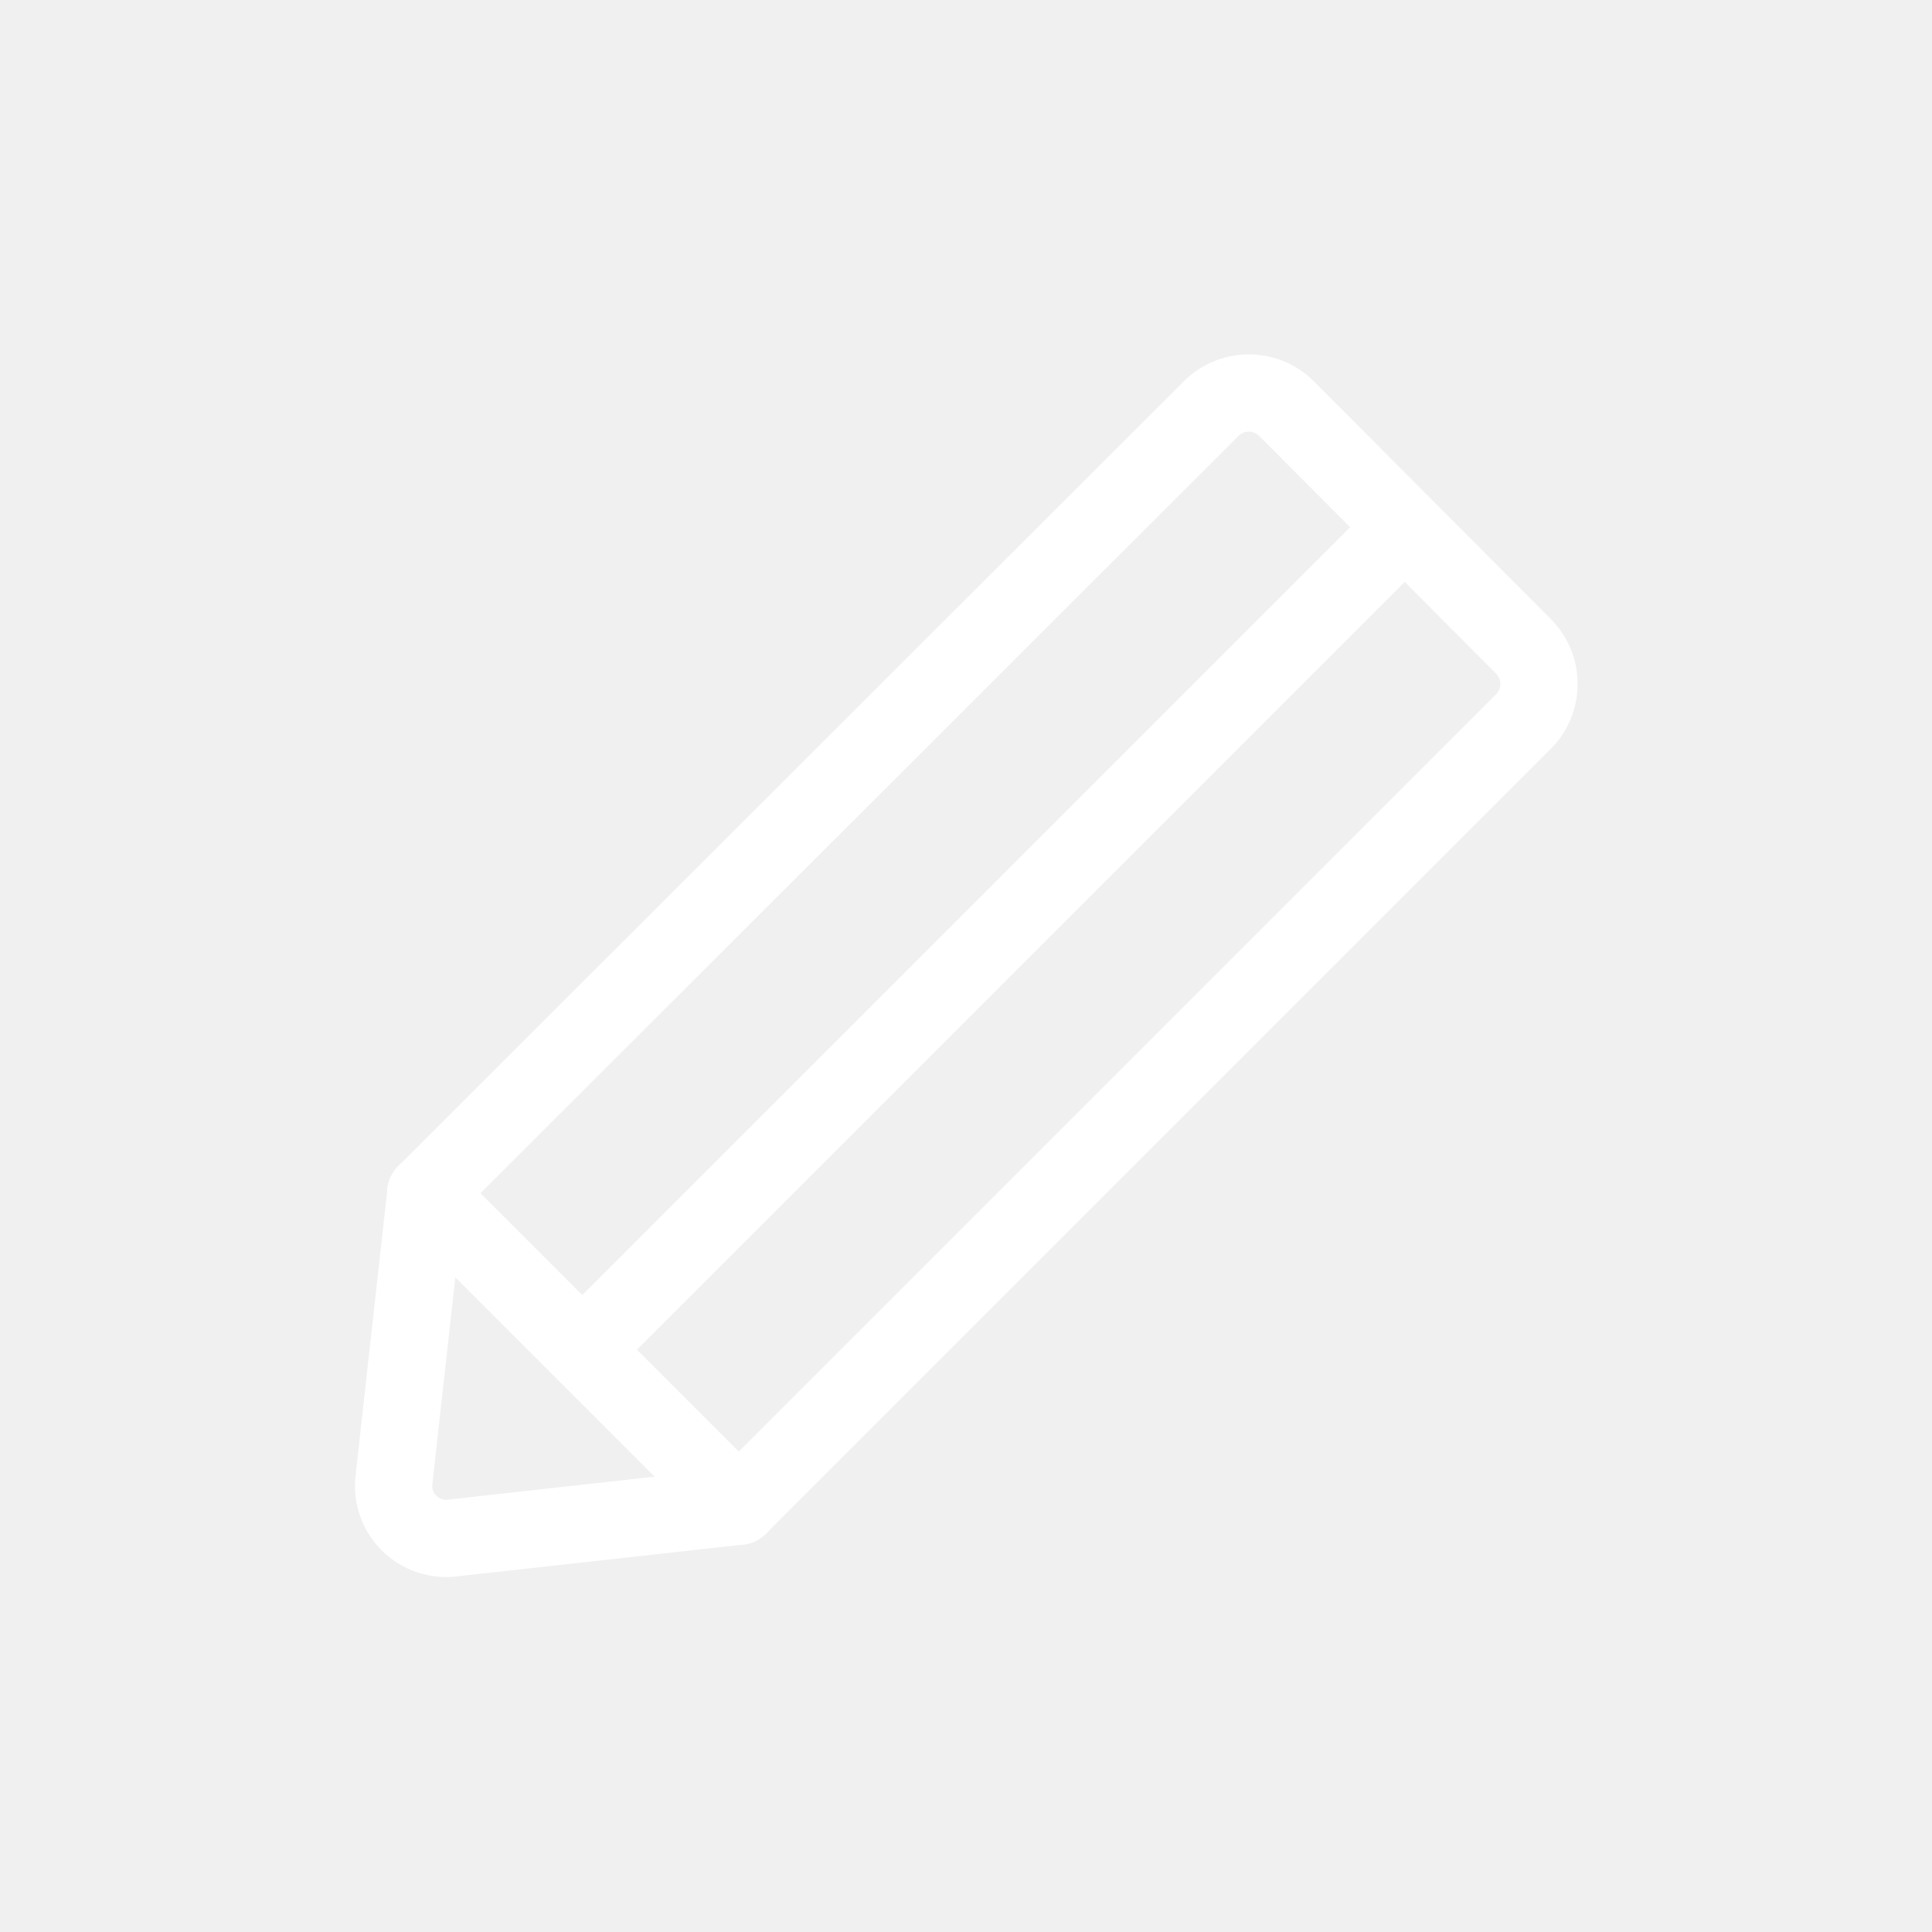
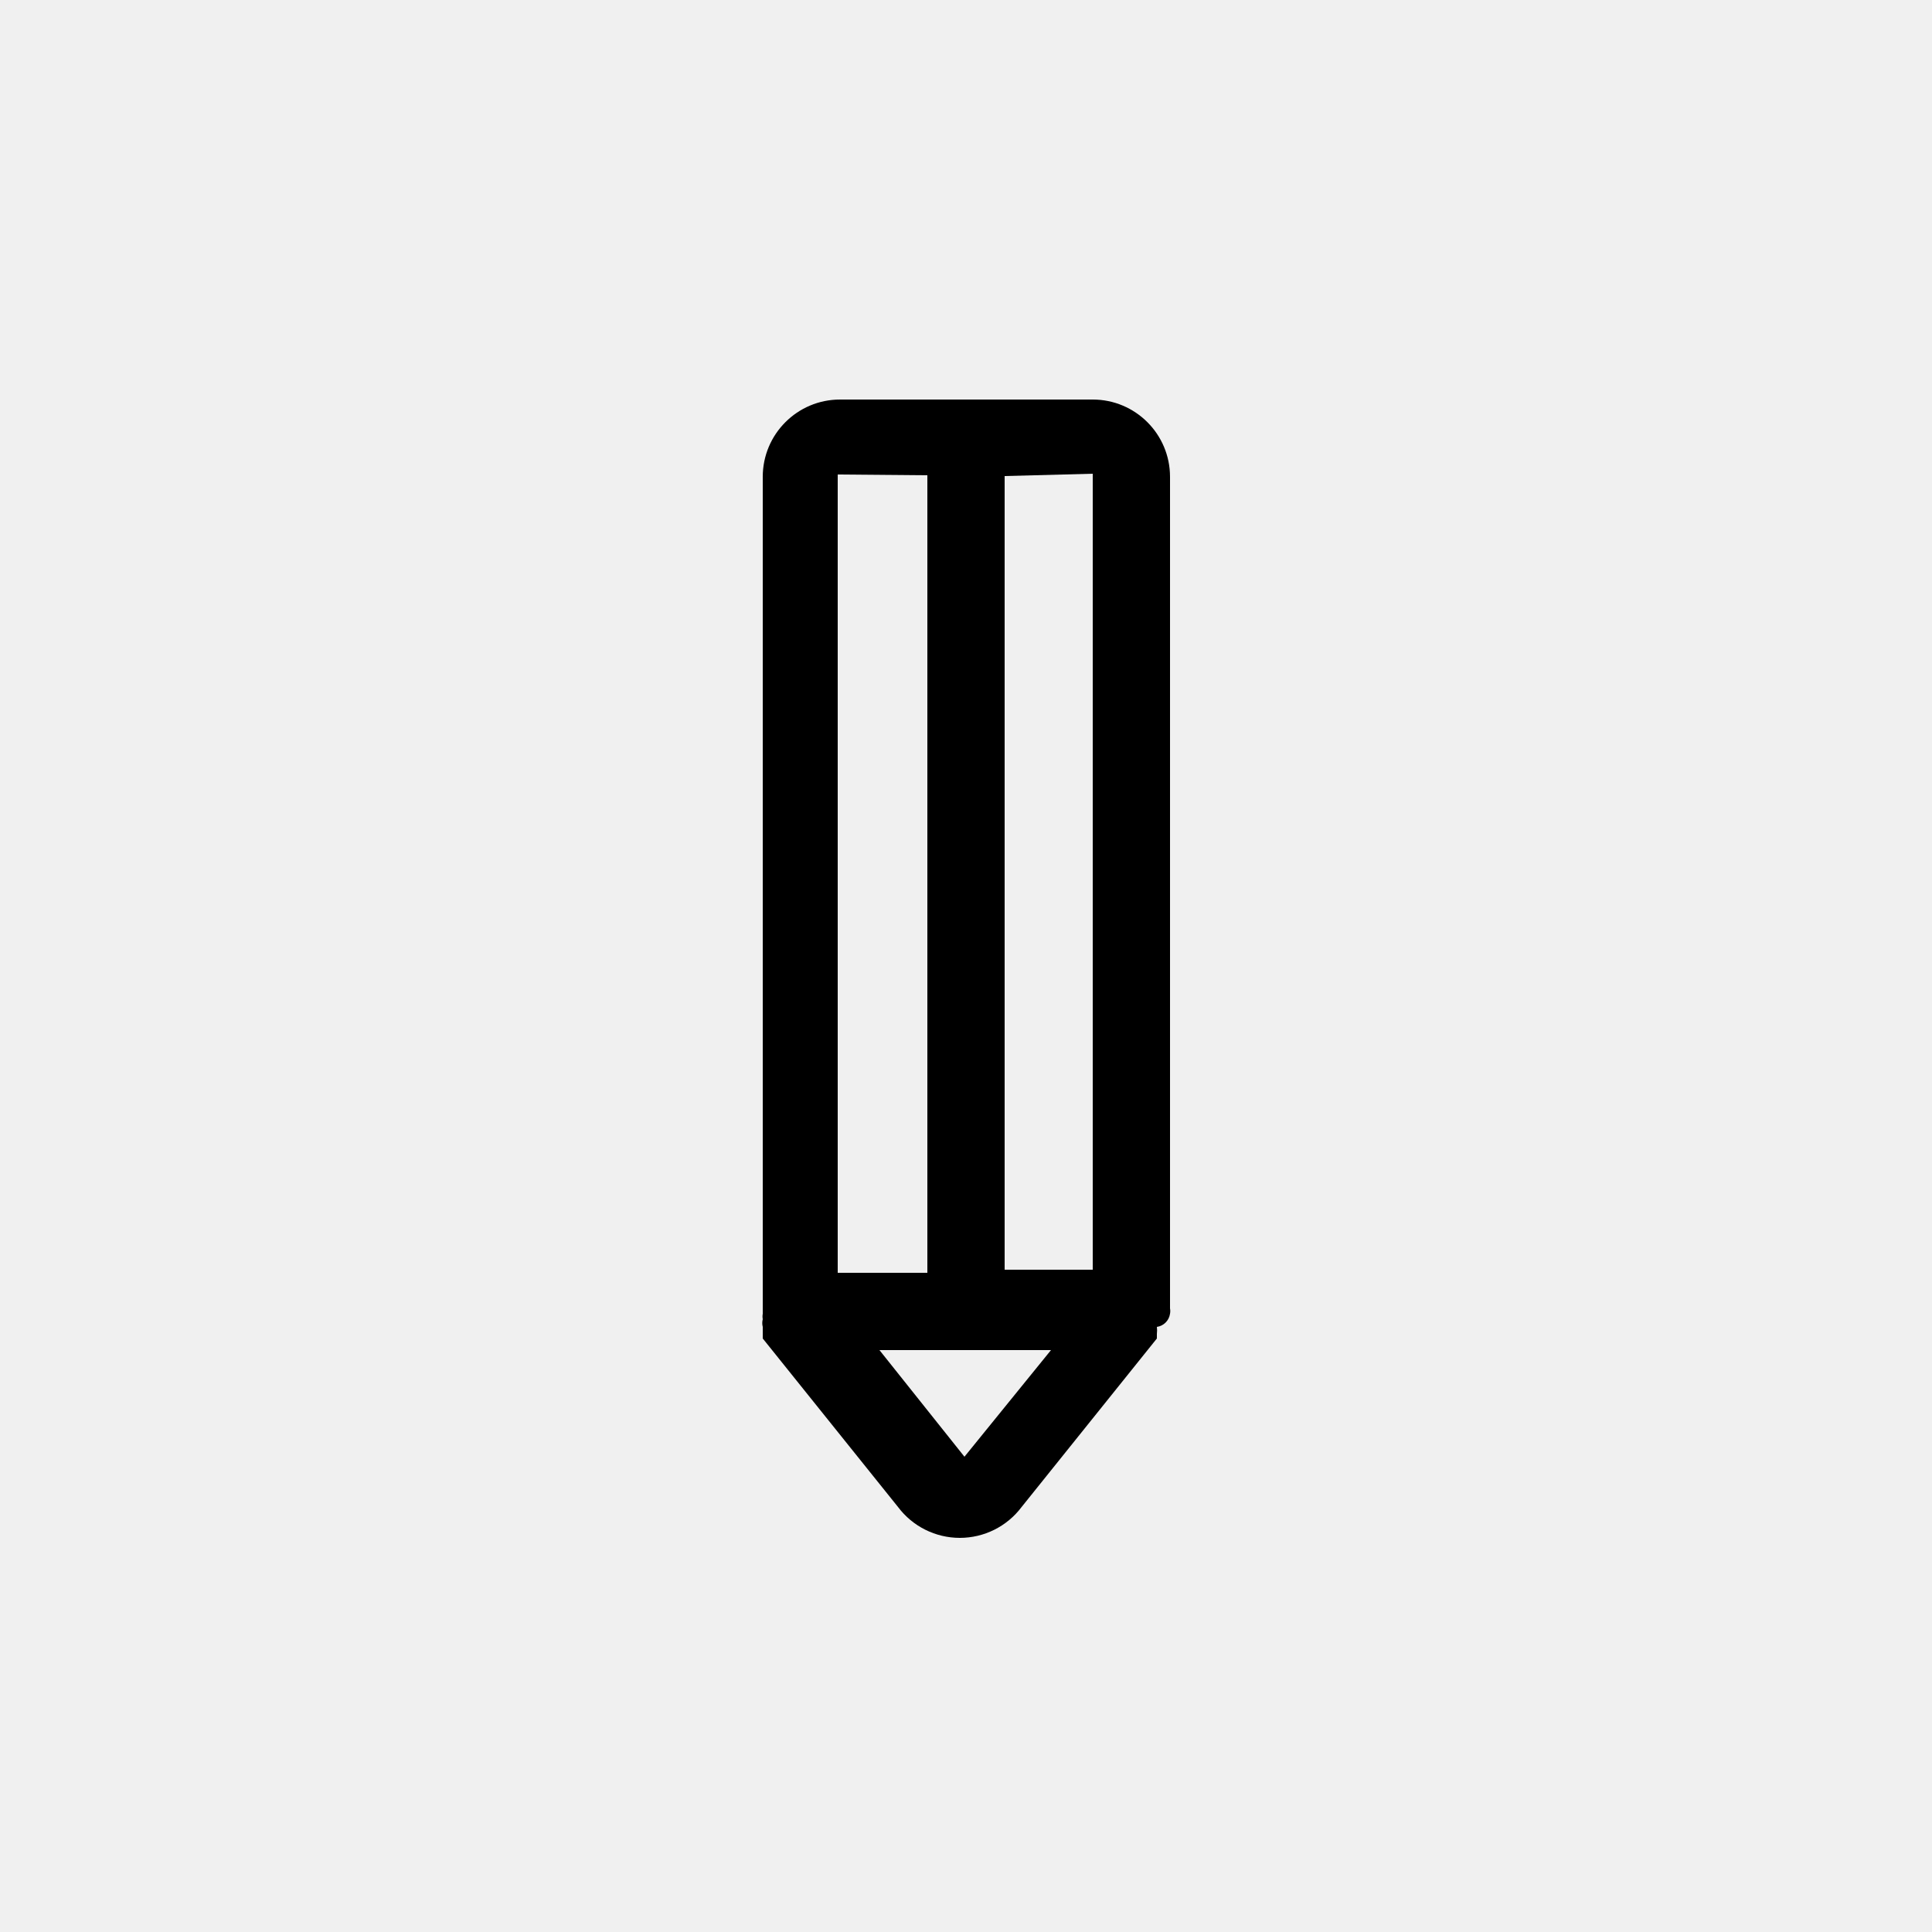
- <svg xmlns="http://www.w3.org/2000/svg" id="Layer_1" data-name="Layer 1" viewBox="0 0 25 25">
-   <defs>
-     <style>.cls-1{fill:none;stroke:#fff;stroke-linecap:round;stroke-miterlimit:10;}</style>
-   </defs>
-   <line class="cls-1" x1="18.17" y1="6.83" x2="7.54" y2="17.46" />
-   <path class="cls-1" d="M5.51,15.44,15.66,5.3a.69.69,0,0,1,1,0L19.7,8.35a.69.69,0,0,1,0,1L9.56,19.49" />
-   <line class="cls-1" x1="5.51" y1="15.44" x2="9.56" y2="19.49" />
-   <path class="cls-1" d="M9.56,19.49l-3.69.41a.68.68,0,0,1-.77-.77l.41-3.69" />
+ <svg xmlns="http://www.w3.org/2000/svg" id="Layer_1" data-name="Layer 1" viewBox="0 0 25 25" fill="currentColor">
+   <path class="cls-1" d="M15.14,17a.19.19,0,0,0,0-.07V6.17a1,1,0,0,0-1-1H10.87a1,1,0,0,0-1,1V17a.19.19,0,0,0,0,.07.2.2,0,0,0,0,.1l0,.09,0,.06,1.75,2.18a1,1,0,0,0,1.6,0l1.75-2.18,0-.06a.36.36,0,0,0,0-.09A.2.2,0,0,0,15.14,17Zm-1-10.87v10.3H13V6.16ZM12,6.15V16.47H10.84l0-10.33Zm.48,12.7-1.1-1.38H13.6Z" />
</svg>
